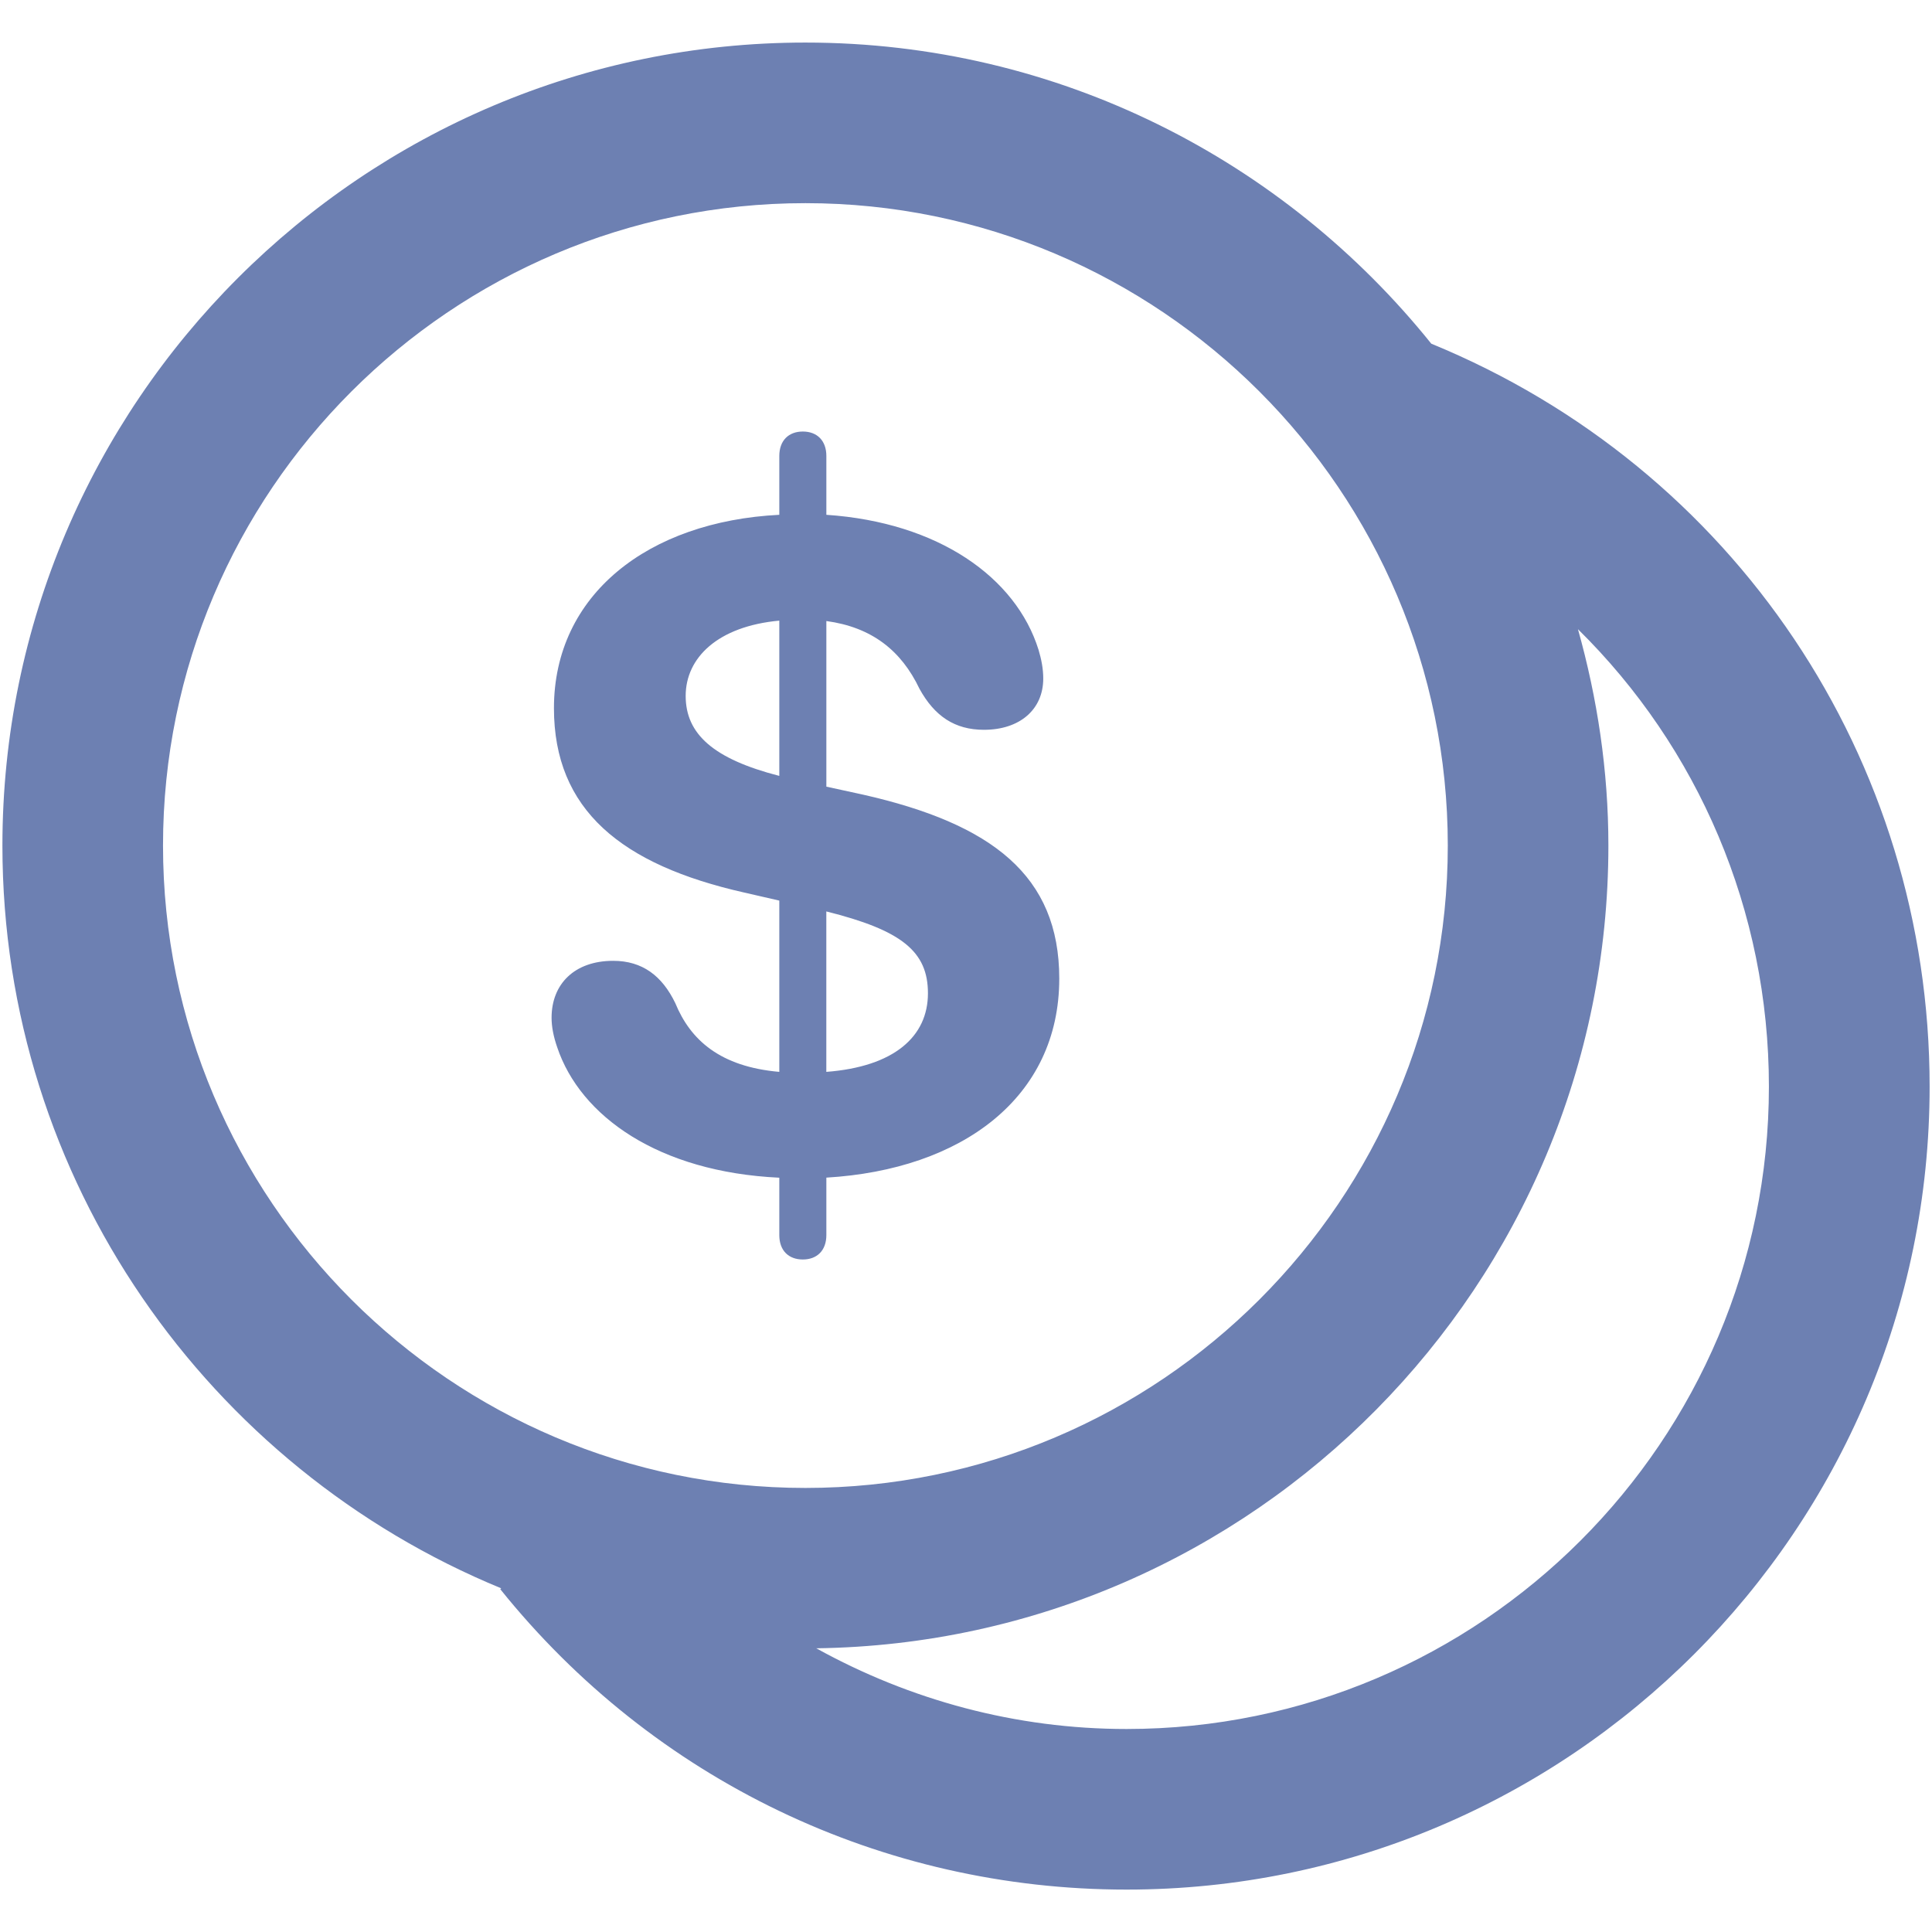
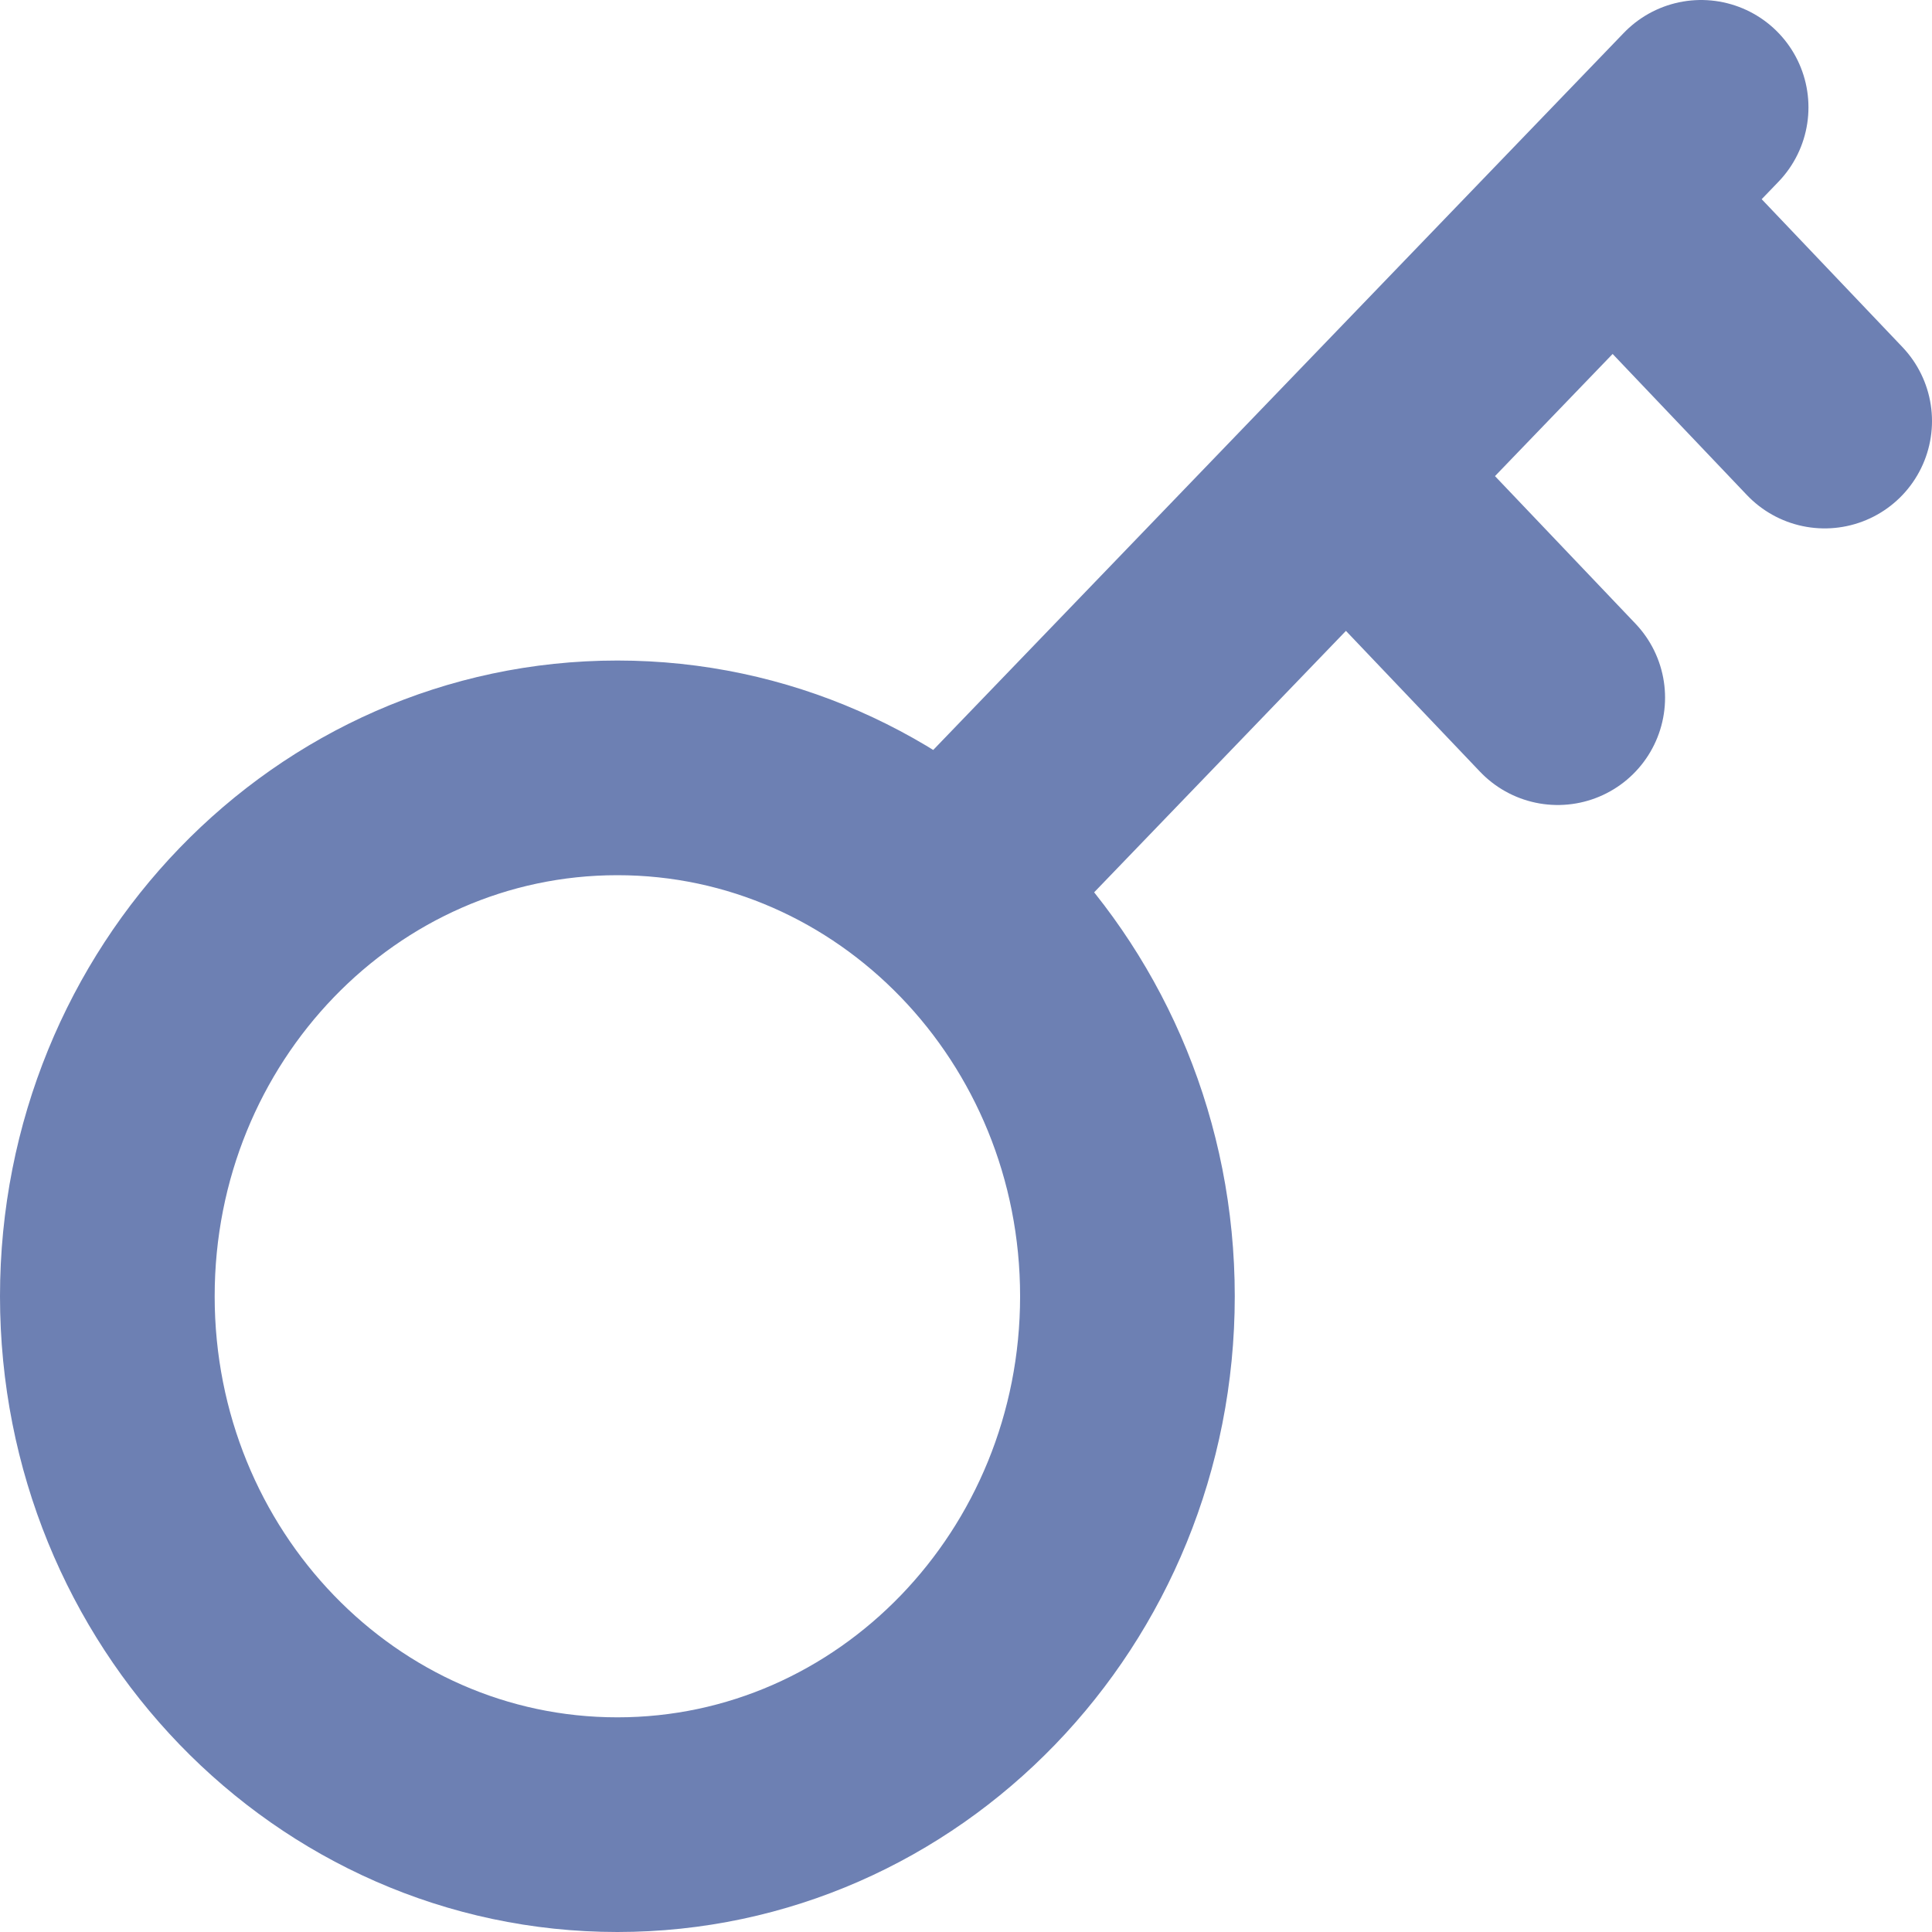
- <svg xmlns="http://www.w3.org/2000/svg" viewBox="0,0,256,256" width="16px" height="16px" fill-rule="nonzero">
-   <g transform="translate(-42.24,-42.24) scale(1.33,1.33)">
-     <g fill="#6d80b2" fill-rule="nonzero" stroke-width="1" stroke-linecap="butt" stroke-linejoin="miter" stroke-miterlimit="10" stroke-dasharray="" stroke-dashoffset="0" style="mix-blend-mode: normal">
-       <g transform="scale(4,4)">
-         <path d="M28,9c-11.028,0 -20,8.972 -20,20c0,8.347 5.143,15.507 12.424,18.5l-0.025,0.02c3.821,4.756 9.508,7.484 15.602,7.484c11.028,0 20,-8.972 20,-20c0,-8.165 -4.869,-15.409 -12.412,-18.504c-3.669,-4.566 -9.289,-7.5 -15.588,-7.5zM28,13c8.822,0 16,7.178 16,16c0,8.822 -7.178,16 -16,16c-8.822,0 -16,-7.178 -16,-16c0,-8.822 7.178,-16 16,-16zM27.936,18.688c-0.352,0 -0.586,0.222 -0.586,0.609v1.465c-3.269,0.164 -5.613,1.992 -5.613,4.816c0,2.532 1.676,3.903 4.746,4.594l0.867,0.199v4.266c-1.477,-0.129 -2.215,-0.797 -2.59,-1.711c-0.328,-0.68 -0.82,-1.055 -1.547,-1.055c-0.961,0 -1.535,0.574 -1.535,1.418c0,0.222 0.047,0.468 0.141,0.738c0.574,1.711 2.519,3.105 5.531,3.246v1.43c0,0.387 0.234,0.607 0.586,0.607c0.352,0 0.586,-0.222 0.586,-0.609v-1.43c3.375,-0.199 5.801,-1.992 5.801,-4.957c0,-2.566 -1.676,-3.855 -4.887,-4.582l-0.914,-0.199v-4.125c1.125,0.153 1.863,0.728 2.32,1.689c0.375,0.68 0.878,1.02 1.605,1.02c0.891,0 1.477,-0.504 1.477,-1.277c0,-0.246 -0.047,-0.481 -0.117,-0.715c-0.562,-1.804 -2.496,-3.175 -5.285,-3.363v-1.465c0,-0.386 -0.234,-0.609 -0.586,-0.609zM27.35,23.398v3.867c-1.641,-0.422 -2.332,-1.043 -2.332,-1.992c0,-0.949 0.797,-1.734 2.332,-1.875zM47.242,23.611c2.989,2.943 4.756,6.999 4.756,11.393c0,8.822 -7.178,16 -16,16c-2.754,0 -5.391,-0.718 -7.727,-2.01c10.903,-0.146 19.729,-9.057 19.729,-19.994c0,-1.869 -0.276,-3.672 -0.758,-5.389zM28.521,30.641c1.875,0.468 2.532,0.996 2.531,2.039c0,1.078 -0.843,1.828 -2.531,1.957z" />
-       </g>
-     </g>
-   </g>
+ <svg xmlns="http://www.w3.org/2000/svg" width="18" height="18" viewBox="0 0 18 18" fill="none">
+   <path d="M14.513 6.5L12.544 4.432M17 3.923L15.032 1.855M15.849 1L8.81 8.309M10.504 12.077C10.504 14.796 8.376 17 5.752 17C3.127 17 1 14.796 1 12.077C1 9.358 3.127 7.154 5.752 7.154C8.376 7.154 10.504 9.358 10.504 12.077Z" stroke="#6D80B3" stroke-width="2" stroke-linecap="round" stroke-linejoin="round" />
</svg>
